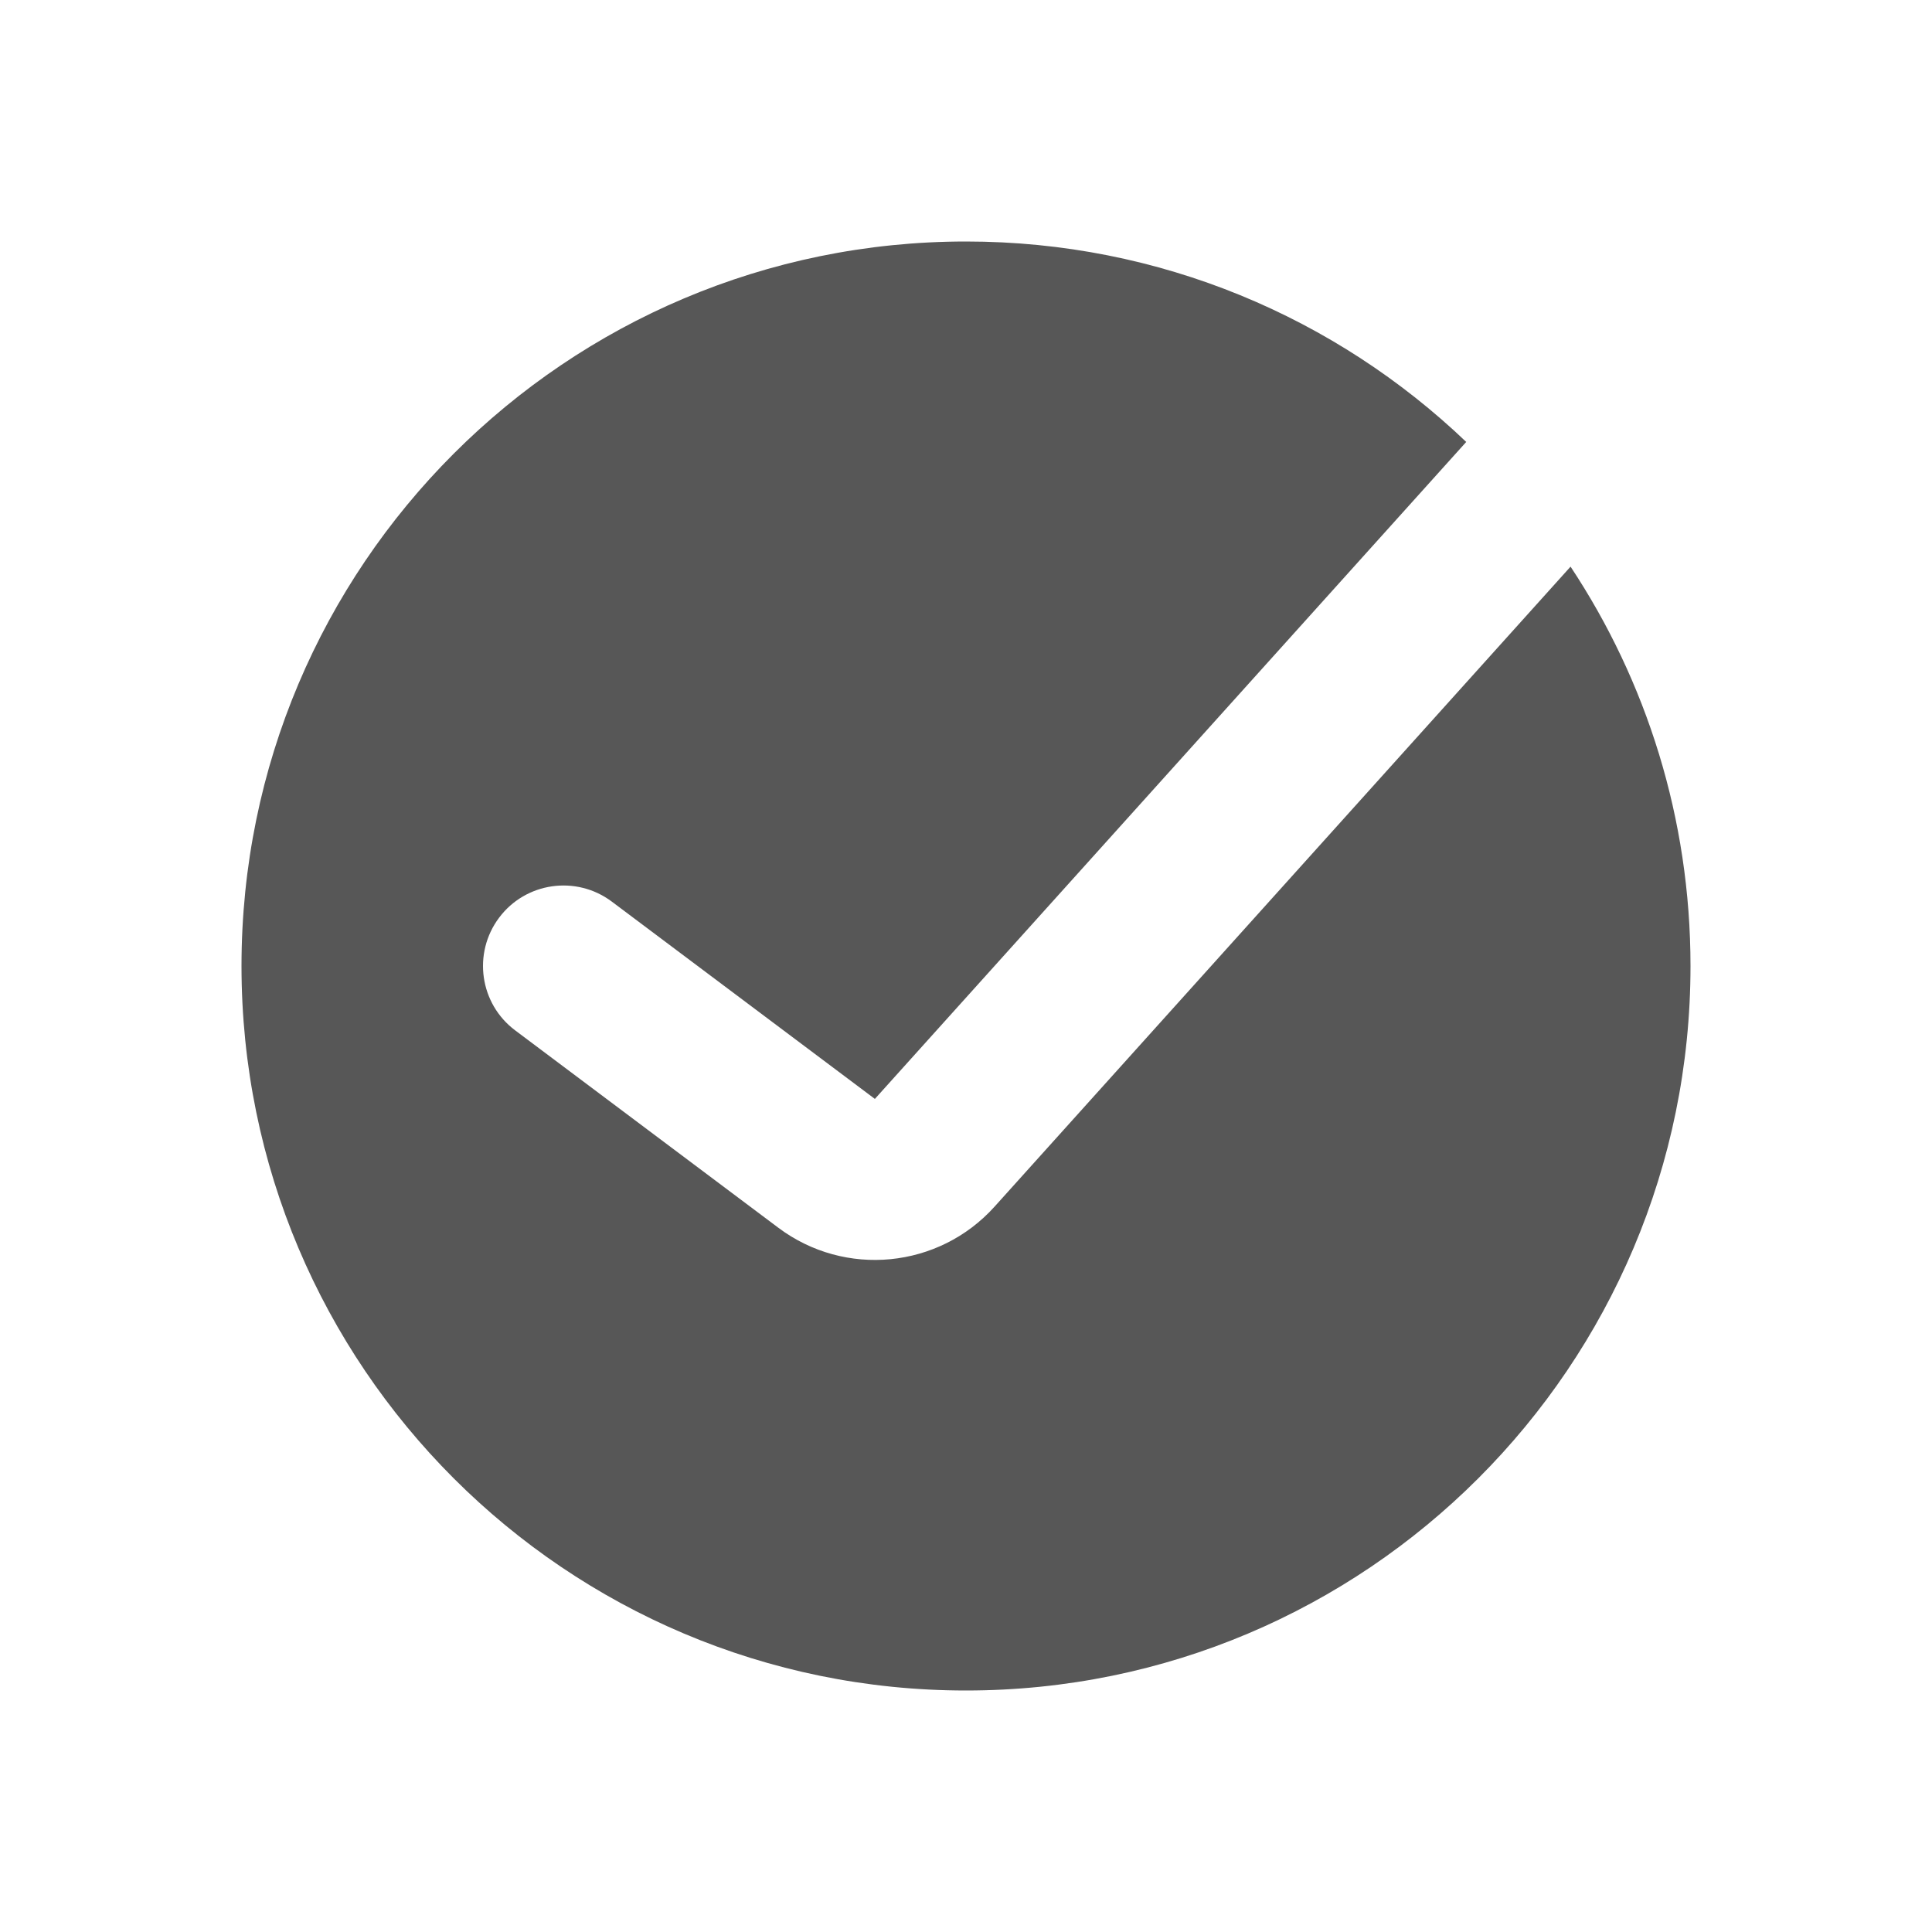
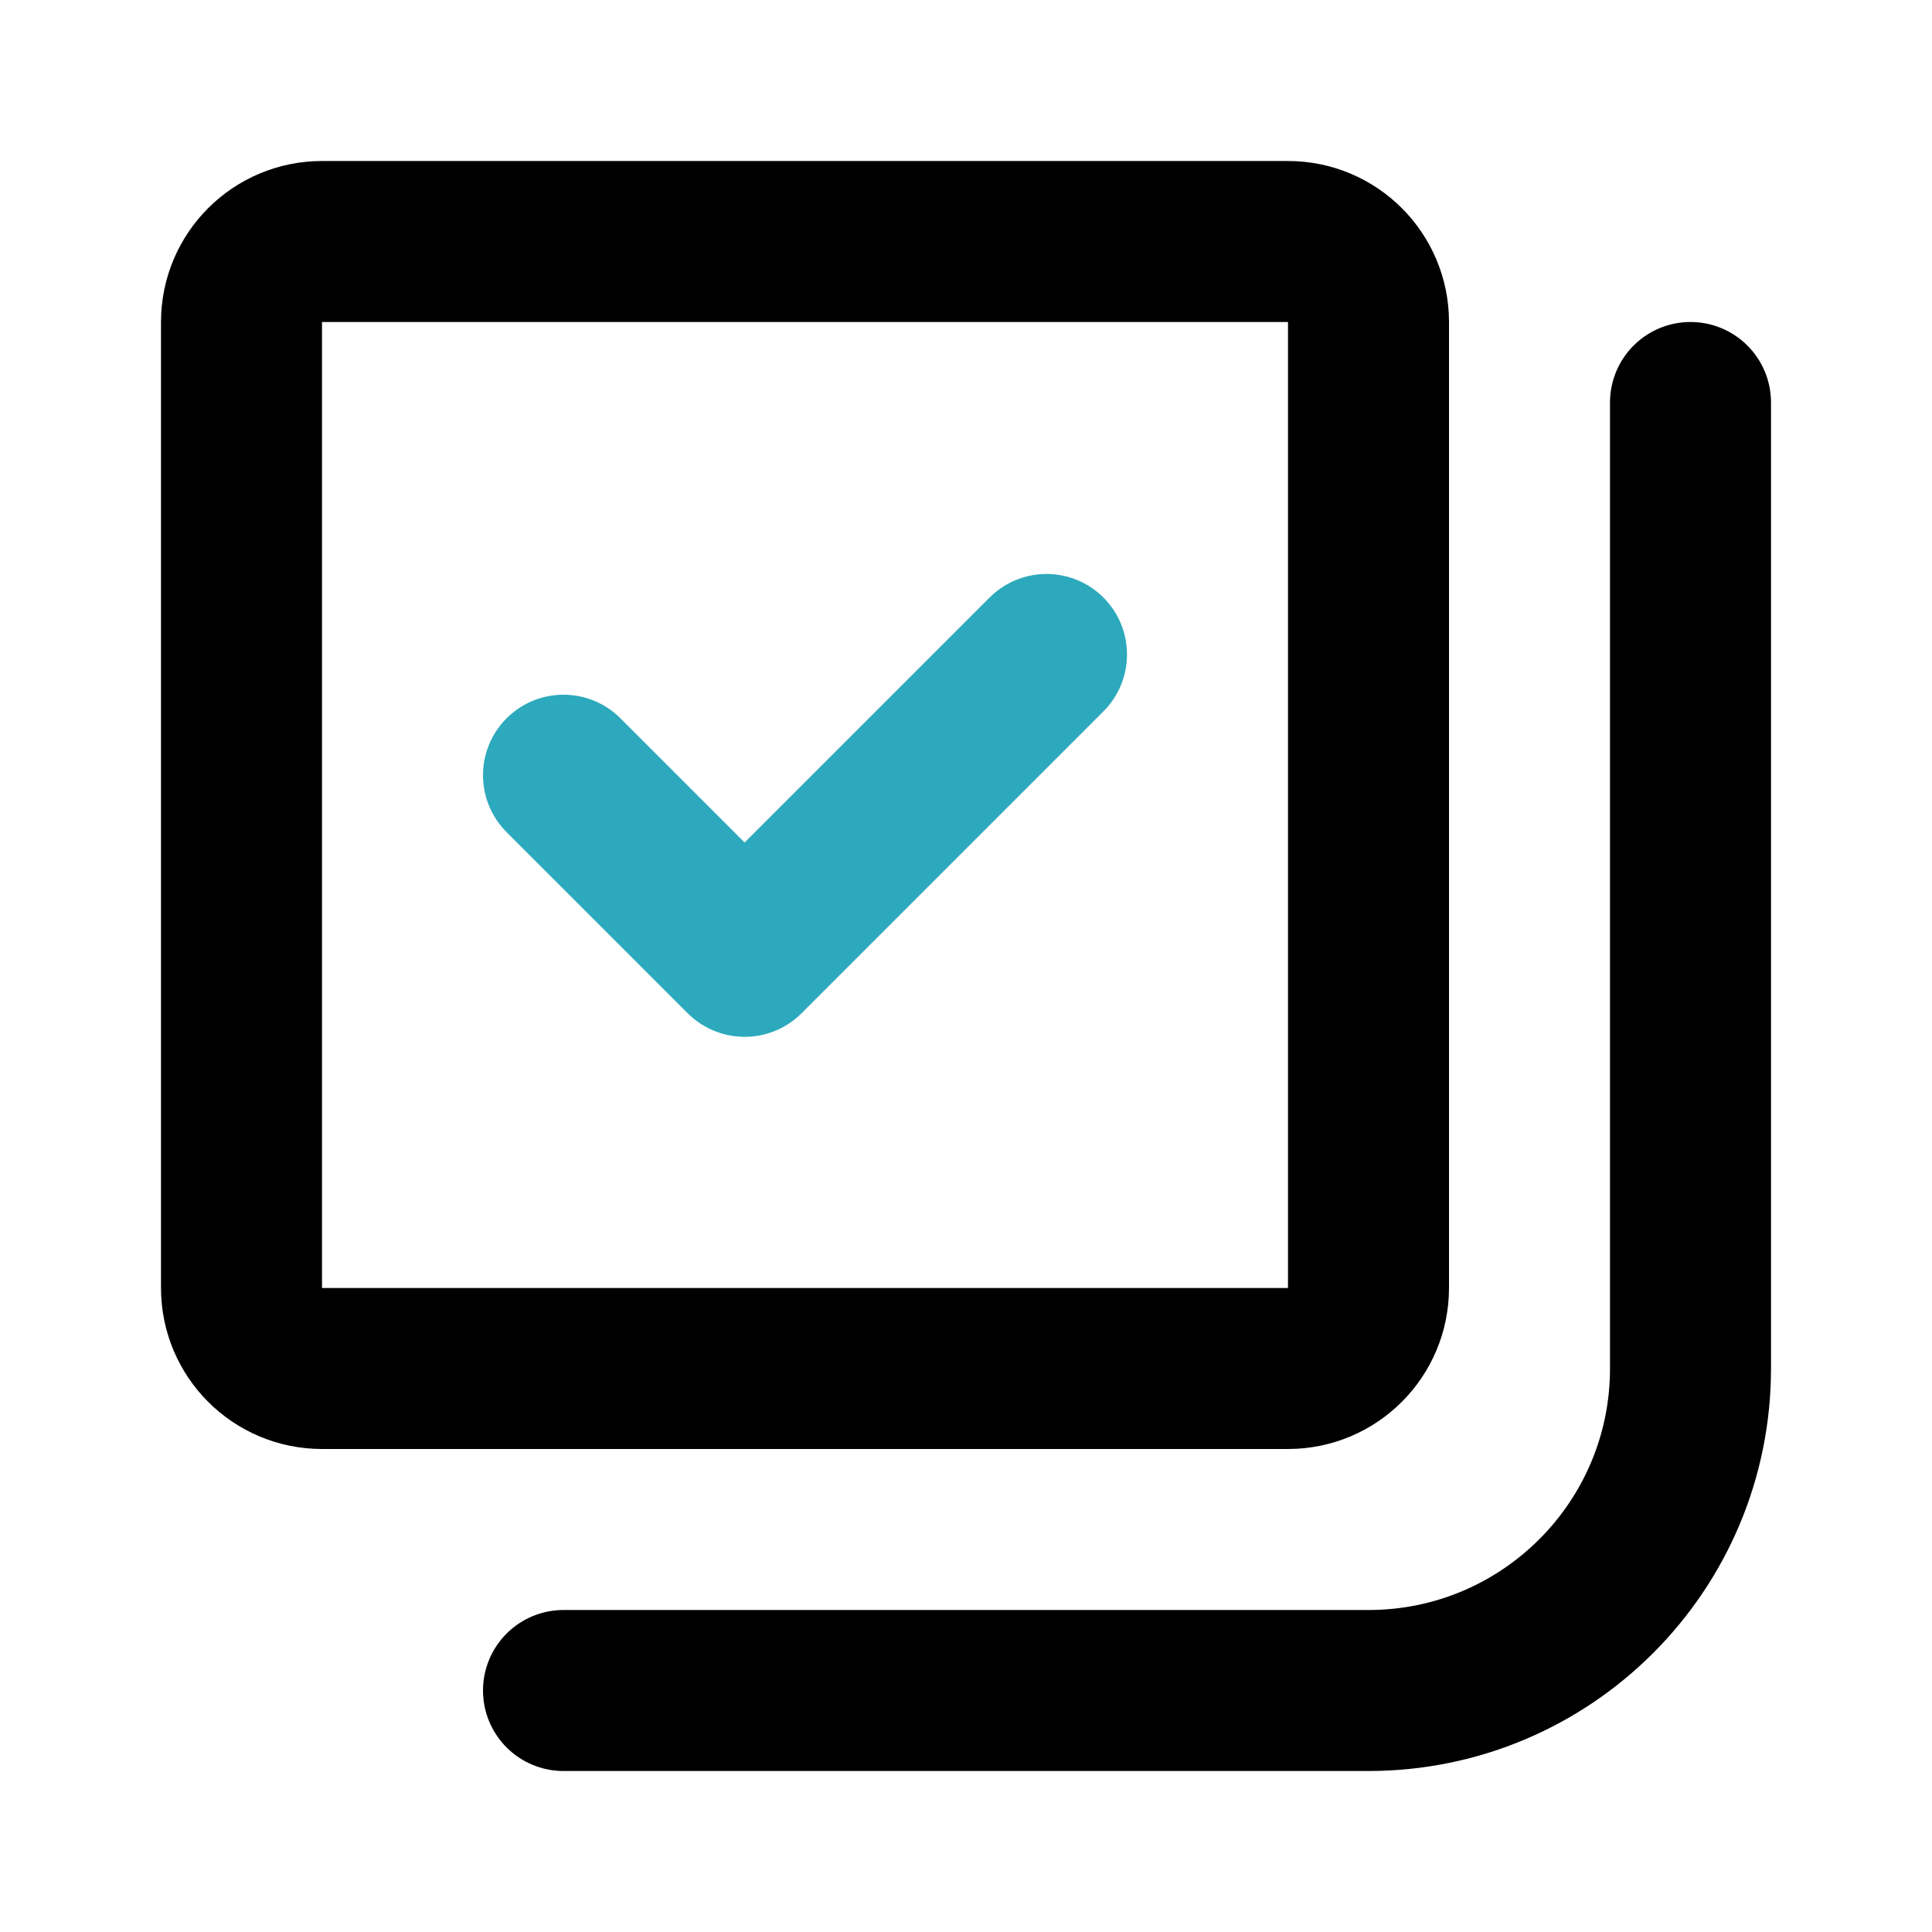
- <svg xmlns="http://www.w3.org/2000/svg" width="800px" height="800px" viewBox="0 0 24 24" fill="none">
-   <g id="SVGRepo_bgCarrier" stroke-width="0" />
-   <g id="SVGRepo_tracerCarrier" stroke-linecap="round" stroke-linejoin="round" />
-   <g id="SVGRepo_iconCarrier">
-     <path fill-rule="evenodd" clip-rule="evenodd" d="M12 21C16.971 21 21 16.971 21 12C21 10.167 20.452 8.461 19.51 7.039L12.355 14.989C11.662 15.759 10.497 15.873 9.668 15.251L6.4 12.8C5.958 12.469 5.869 11.842 6.2 11.4C6.531 10.958 7.158 10.869 7.6 11.2L10.868 13.651L18.214 5.49C16.599 3.947 14.41 3 12 3C7.029 3 3 7.029 3 12C3 16.971 7.029 21 12 21Z" fill="#575757" />
-   </g>
+ <svg xmlns="http://www.w3.org/2000/svg" fill="#000000" width="800px" height="800px" viewBox="0 0 24 24" id="done-music-collection" data-name="Line Color" class="icon line-color">
+   <polyline id="secondary" points="7 9.63 9.25 11.88 13 8.13" style="fill: none; stroke: rgb(44, 169, 188); stroke-linecap: round; stroke-linejoin: round; stroke-width: 2;" />
+   <rect id="primary" x="3" y="3" width="14" height="14" rx="1" style="fill: none; stroke: rgb(0, 0, 0); stroke-linecap: round; stroke-linejoin: round; stroke-width: 2;" />
+   <path id="primary-2" data-name="primary" d="M7,21H17a4,4,0,0,0,4-4V5" style="fill: none; stroke: rgb(0, 0, 0); stroke-linecap: round; stroke-linejoin: round; stroke-width: 2;" />
</svg>
